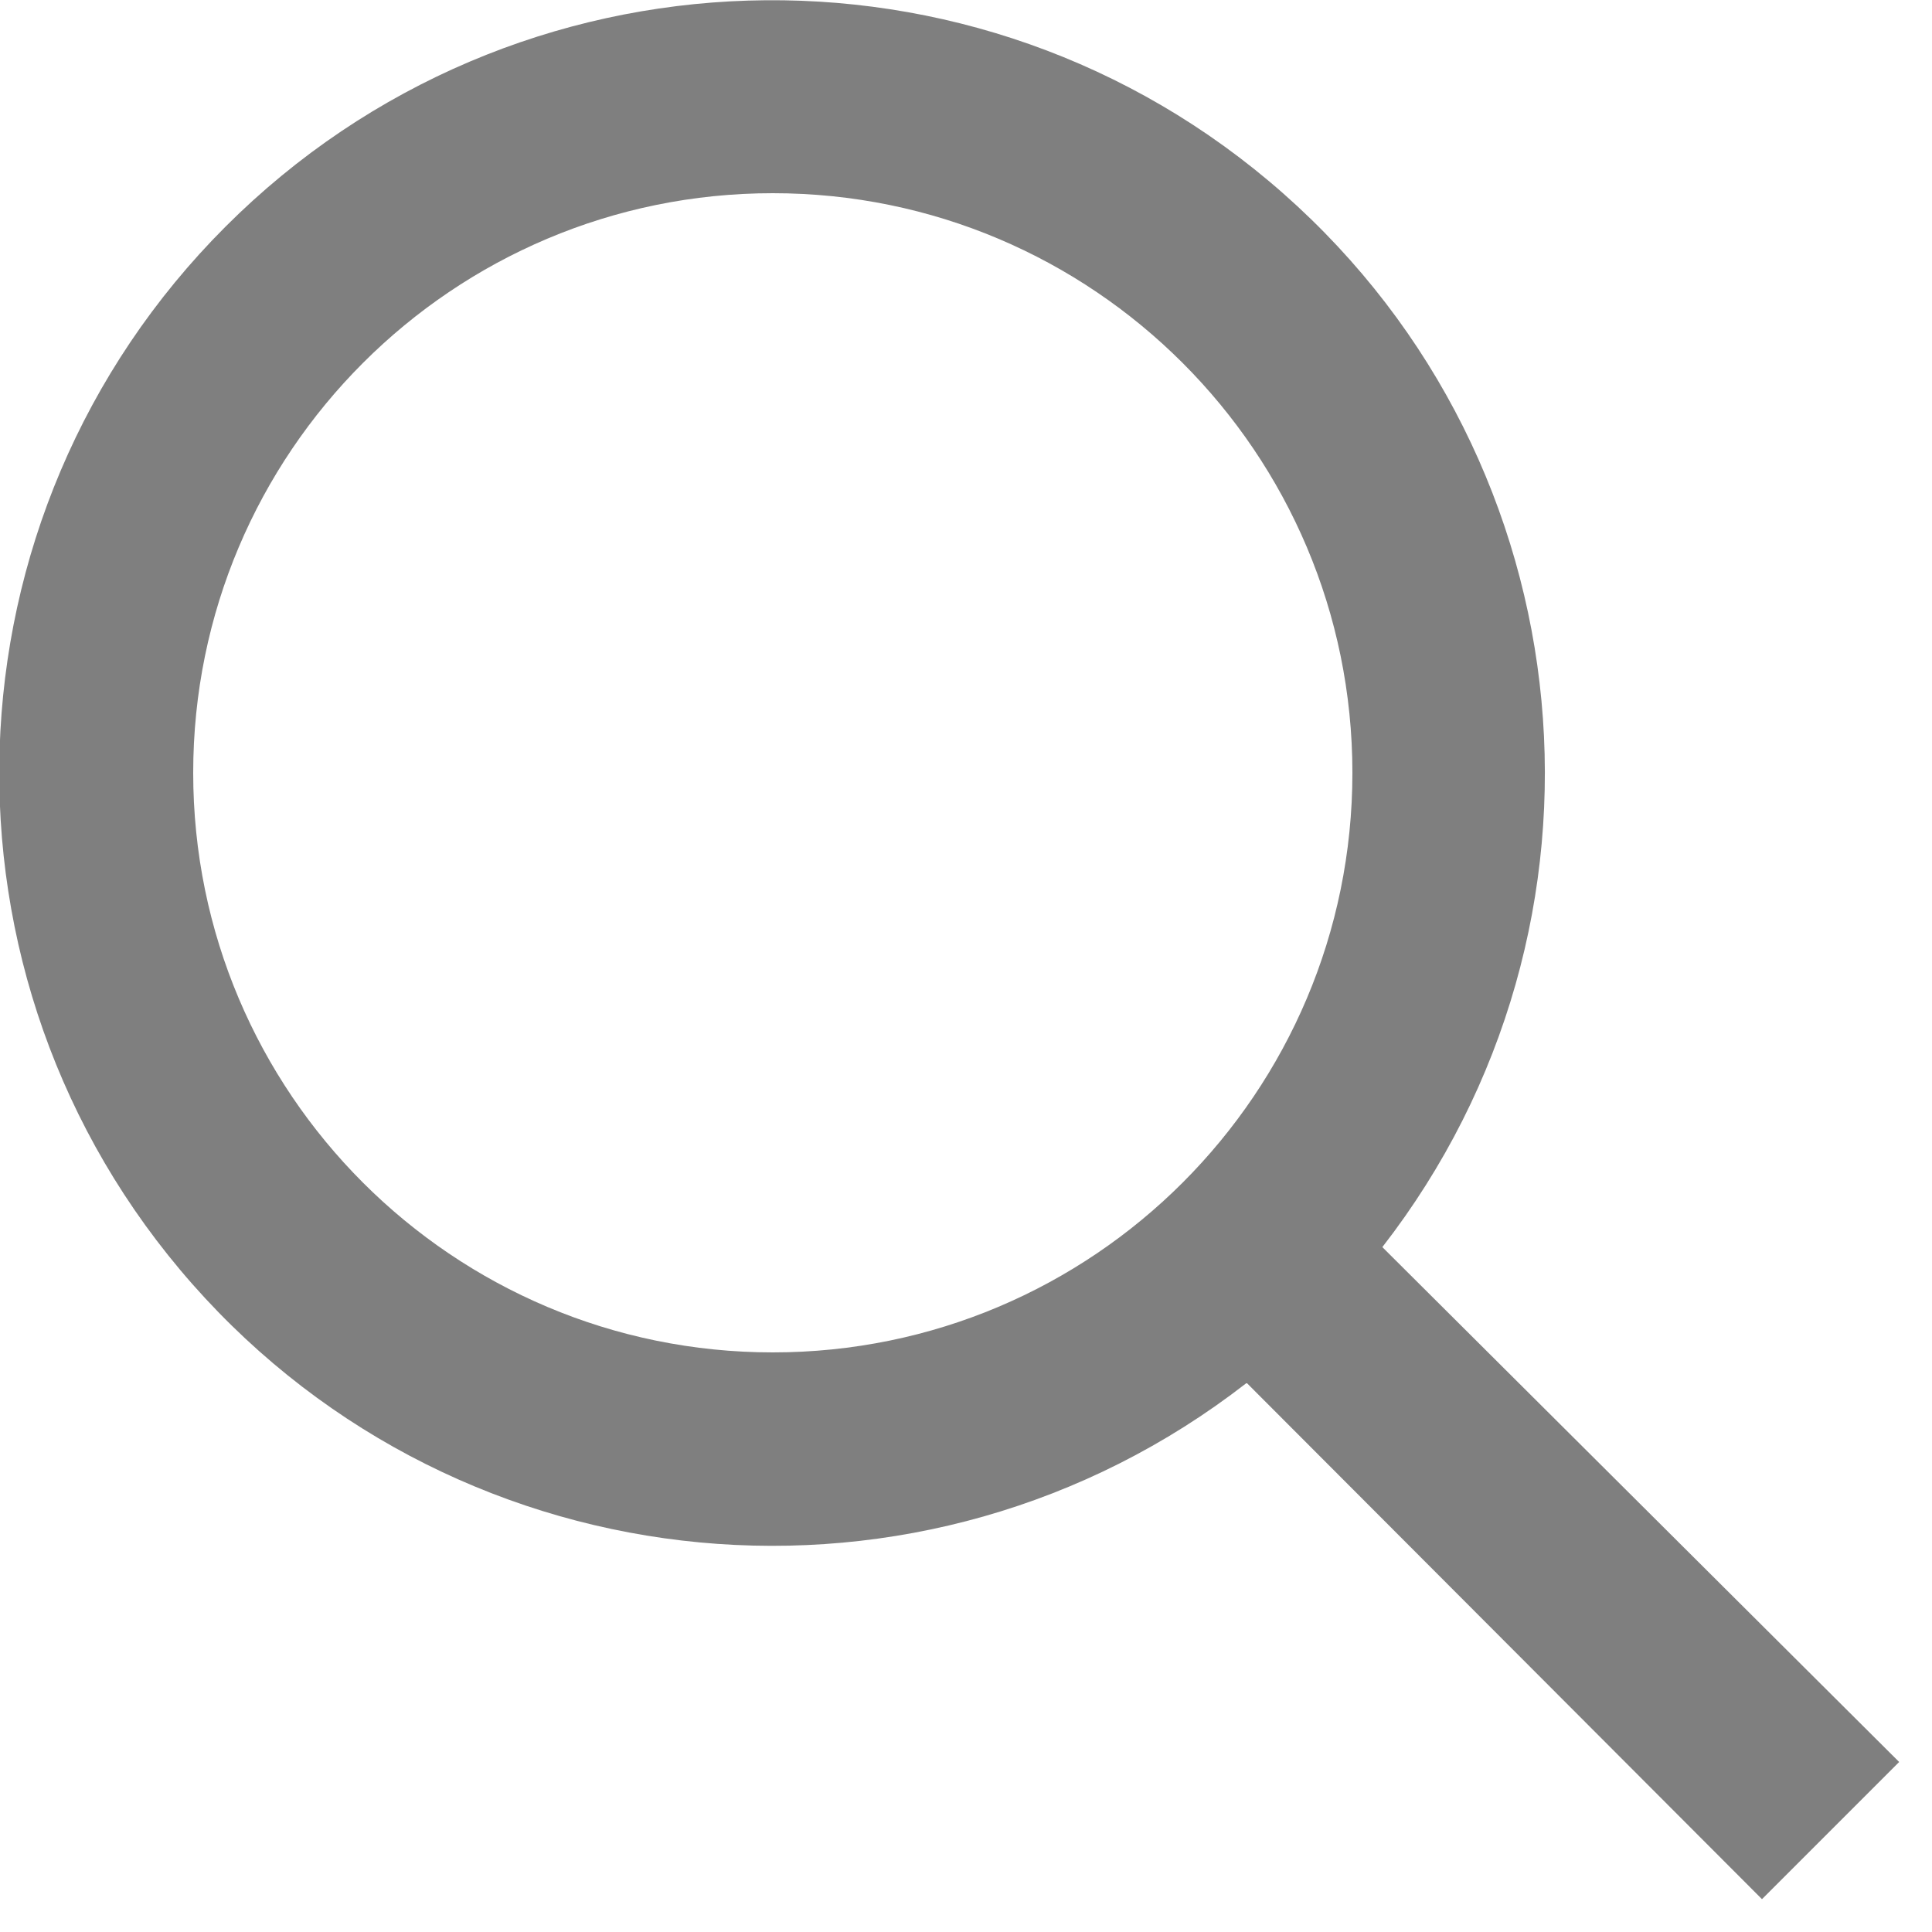
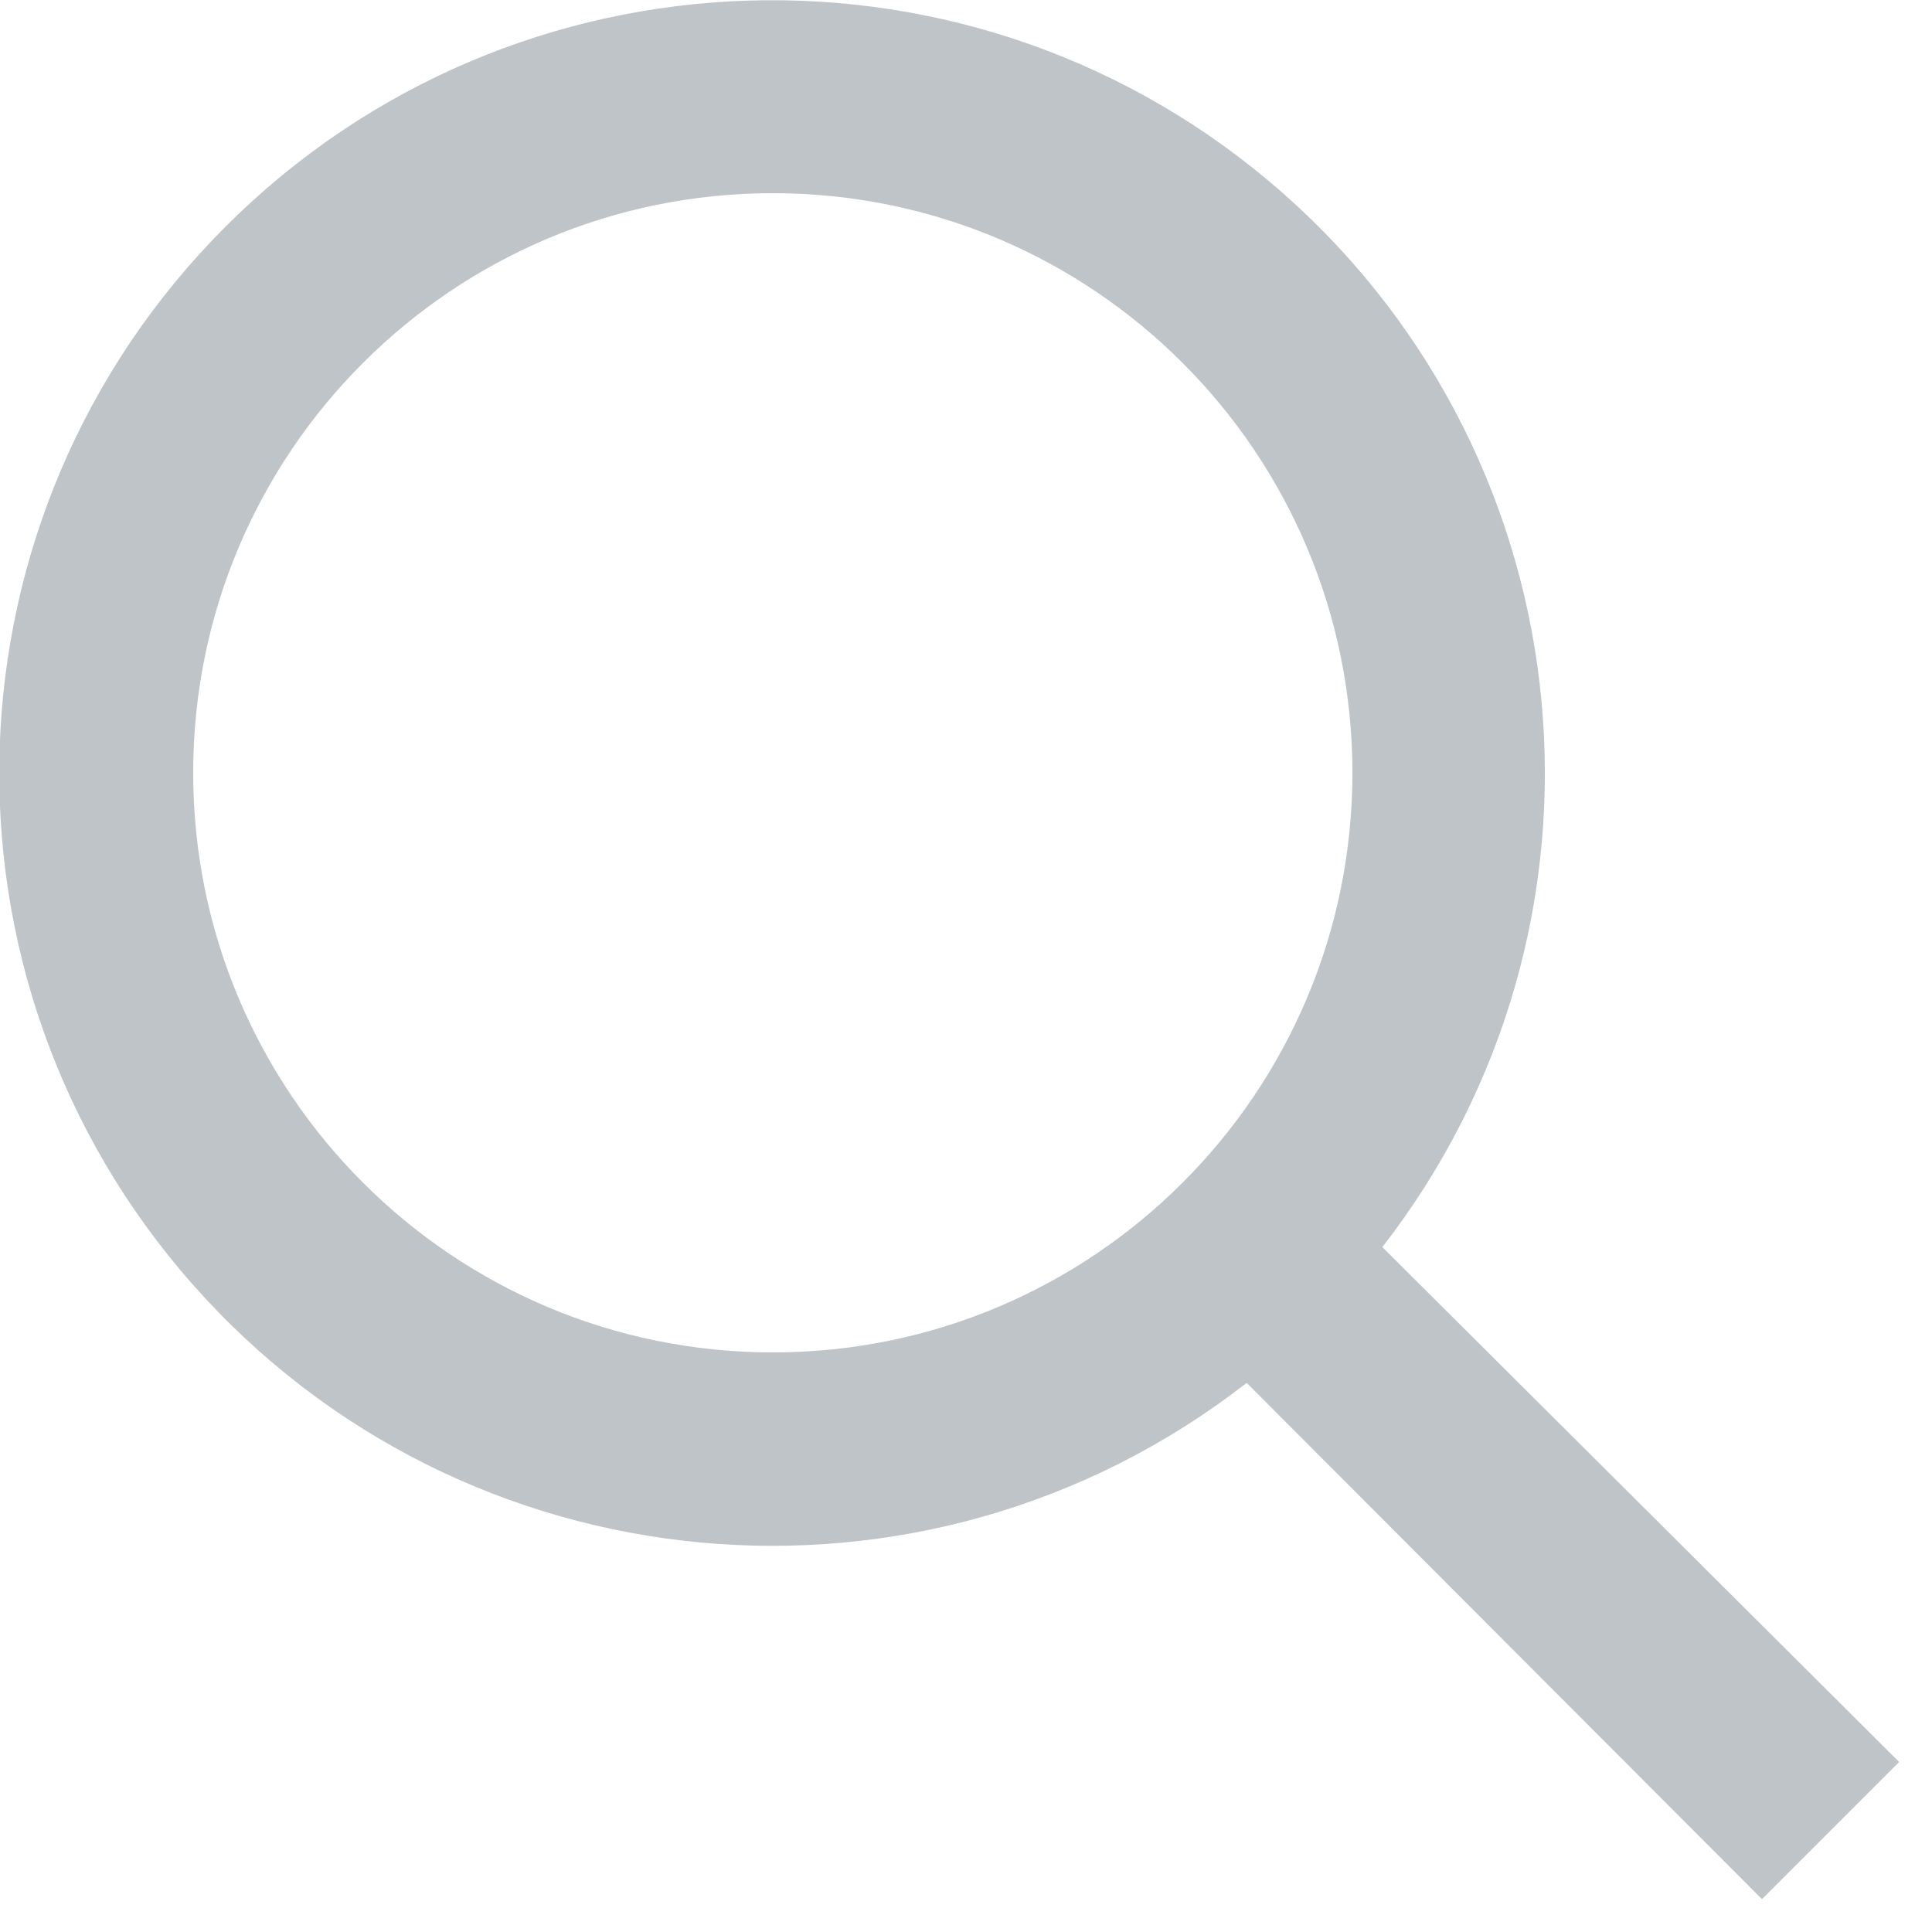
- <svg xmlns="http://www.w3.org/2000/svg" width="13" height="13" viewBox="0 0 20 20" opacity="0.5">
+ <svg xmlns="http://www.w3.org/2000/svg" width="13" height="13" viewBox="0 0 20 20" opacity="0.5" fill="#808994">
  <path d="M12.9 14.32a8 8 0 1 1 1.41-1.41l5.35 5.33-1.42 1.42-5.33-5.34zM8 14A6 6 0 1 0 8 2a6 6 0 0 0 0 12z" />
</svg>
